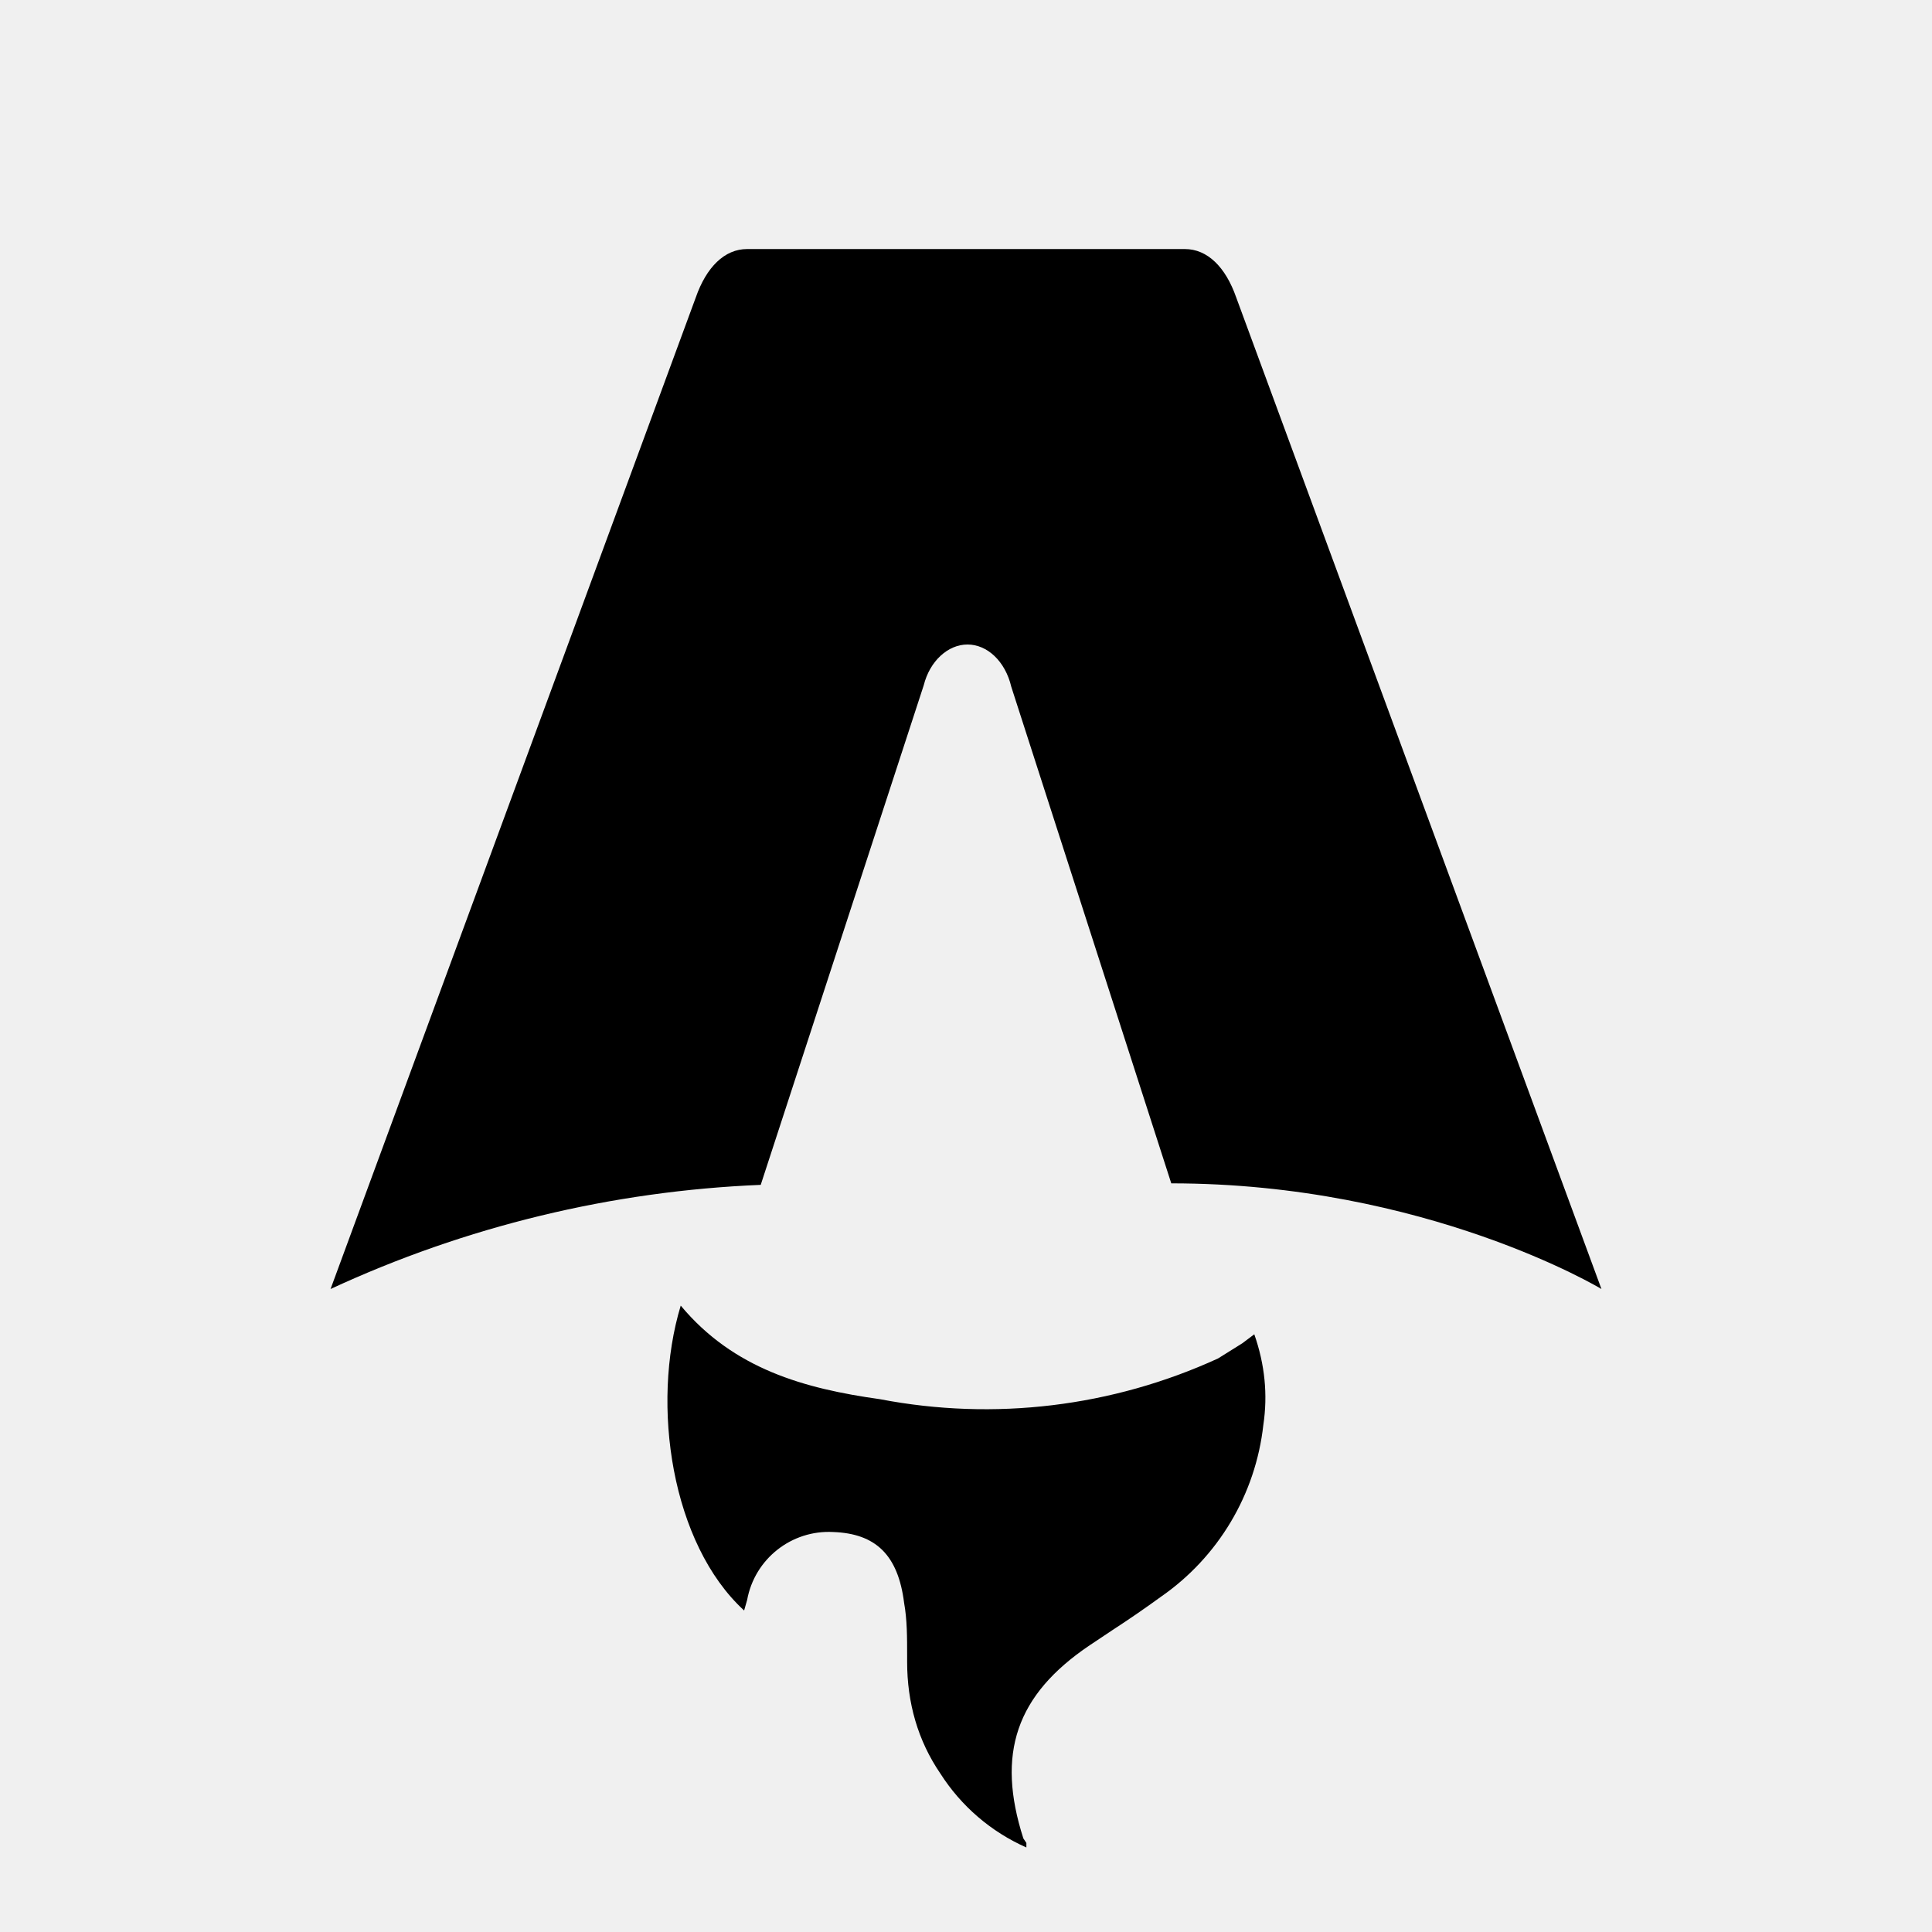
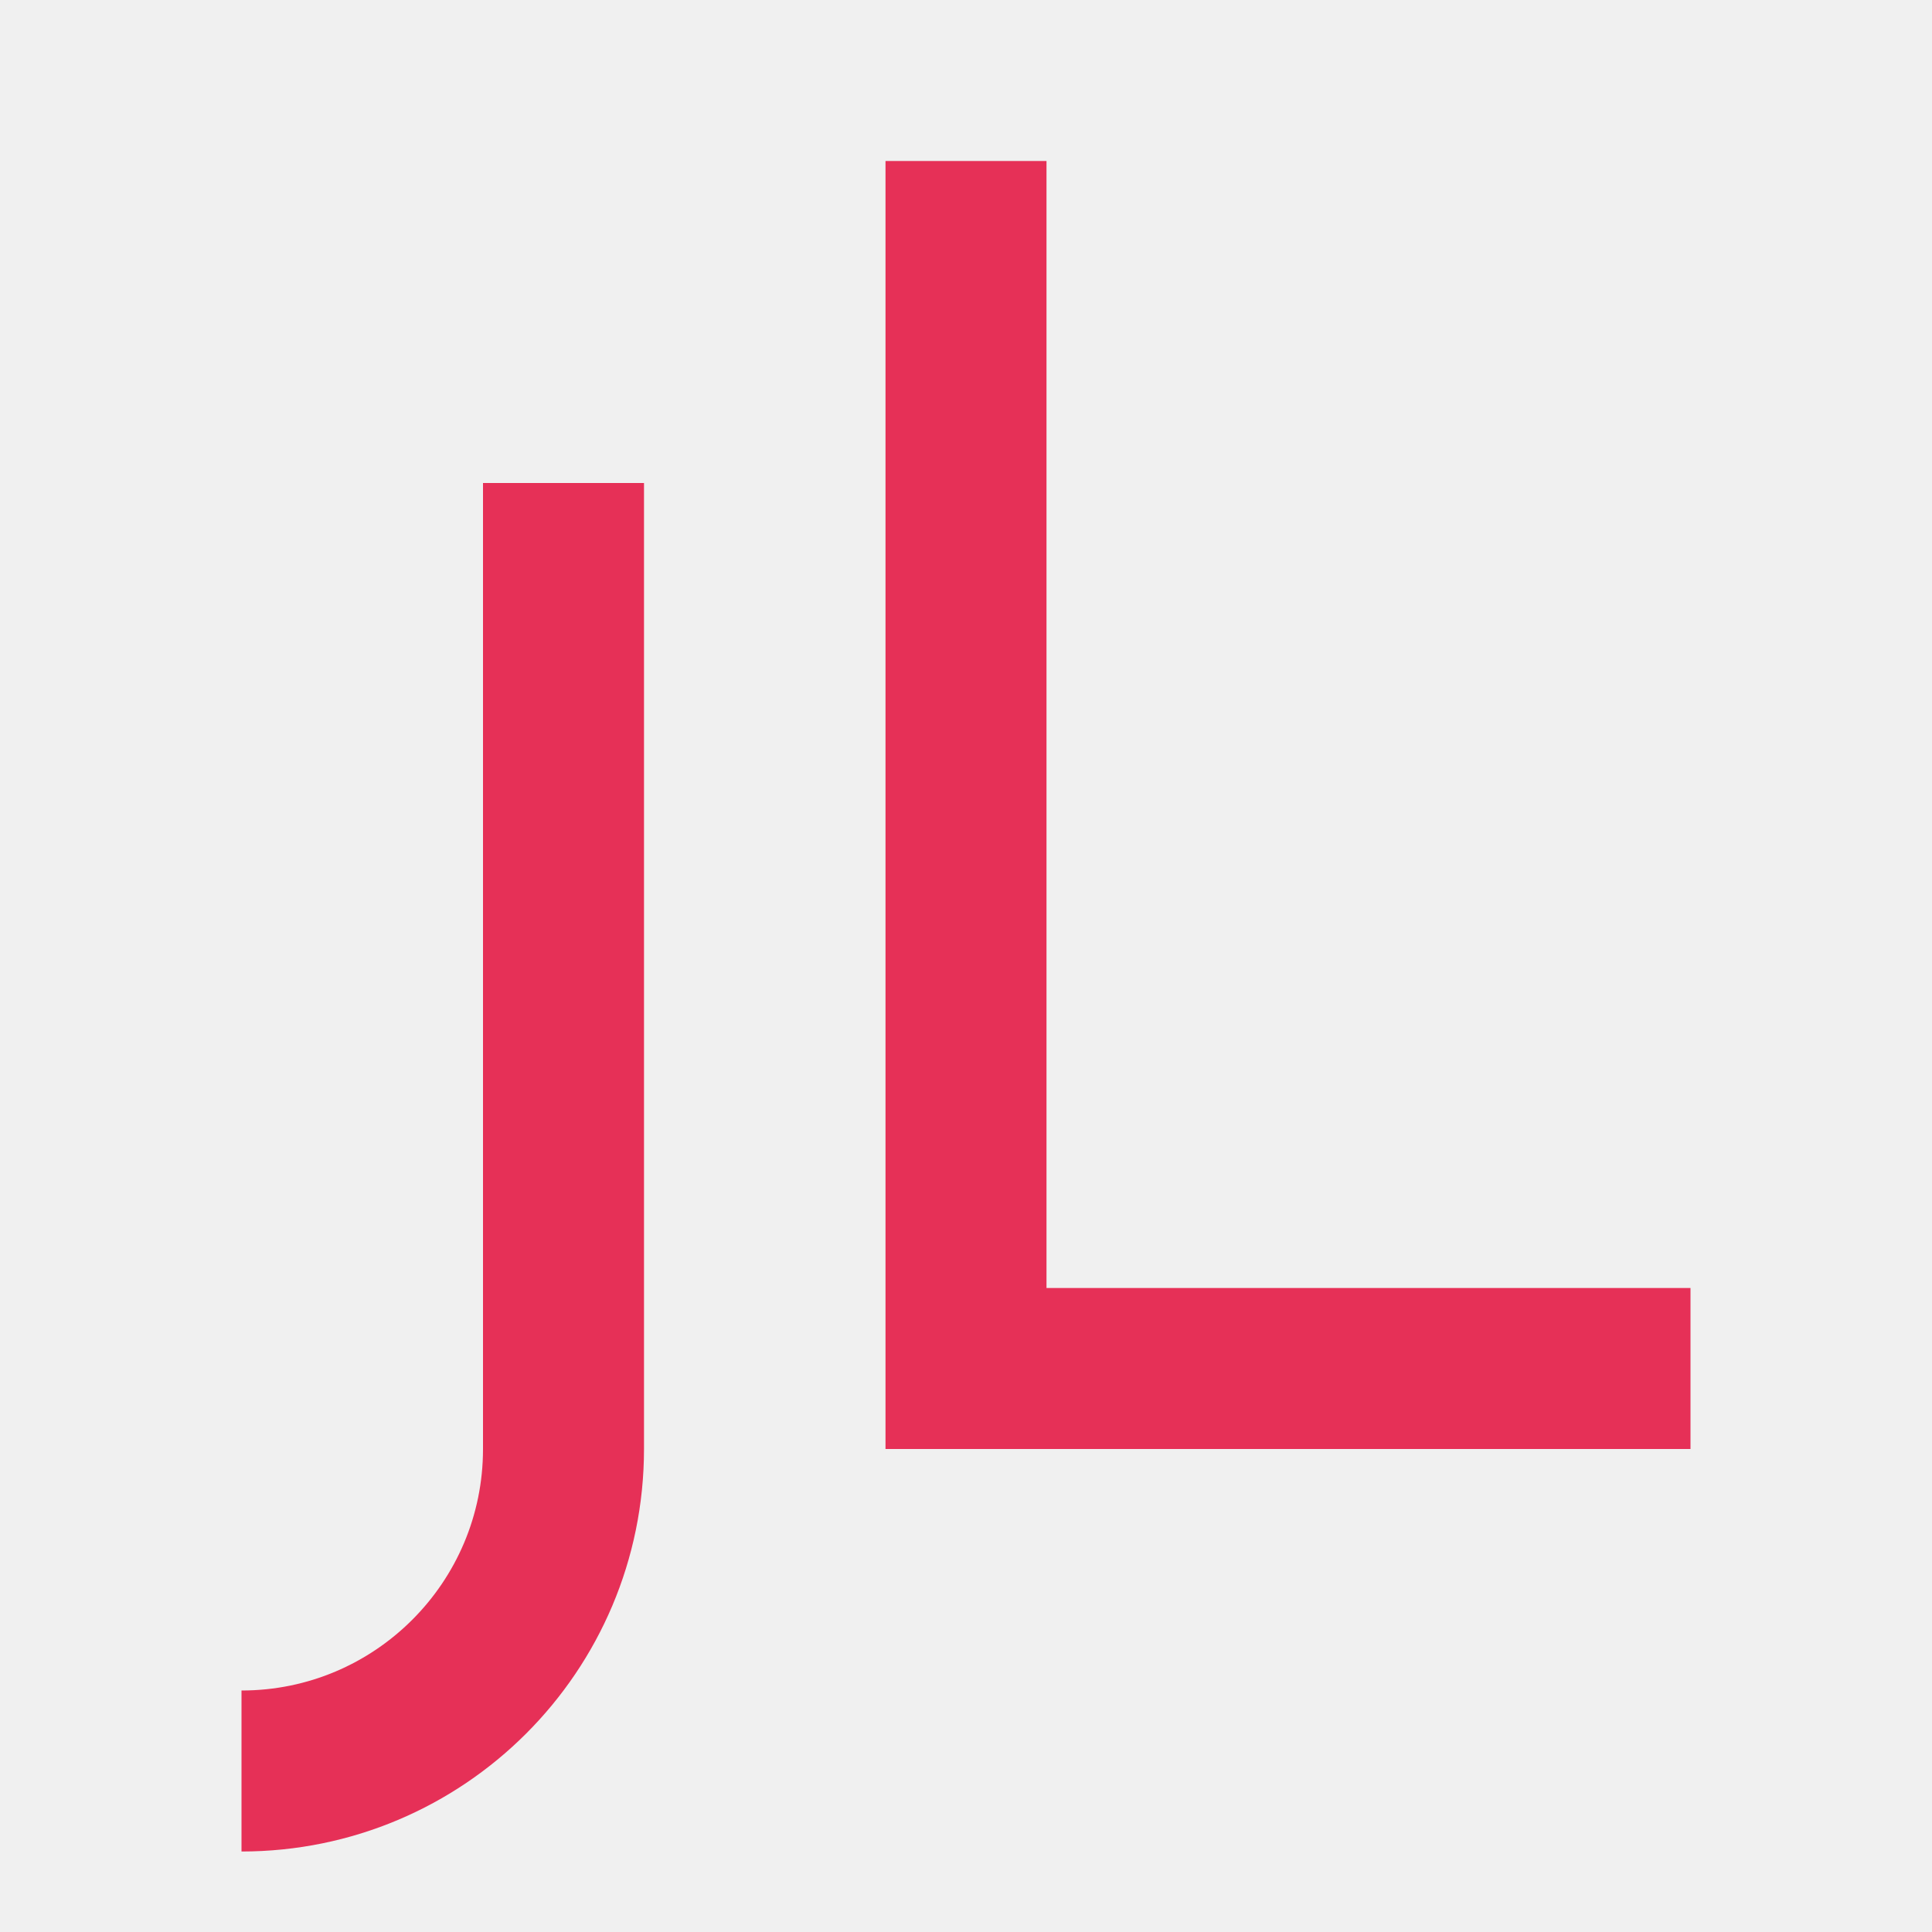
- <svg xmlns="http://www.w3.org/2000/svg" fill="none" viewBox="0 0 128 128">
-   <path d="M50.4 78.5a75.1 75.1 0 0 0-28.5 6.9l24.2-65.7c.7-2 1.9-3.2 3.4-3.2h29c1.5 0 2.7 1.2 3.4 3.2l24.2 65.7s-11.6-7-28.5-7L67 45.5c-.4-1.7-1.6-2.8-2.9-2.8-1.3 0-2.5 1.1-2.9 2.7L50.4 78.5Zm-1.1 28.2Zm-4.2-20.2c-2 6.6-.6 15.8 4.2 20.2a17.5 17.5 0 0 1 .2-.7 5.5 5.5 0 0 1 5.7-4.5c2.8.1 4.3 1.5 4.7 4.7.2 1.1.2 2.3.2 3.5v.4c0 2.7.7 5.2 2.2 7.4a13 13 0 0 0 5.7 4.9v-.3l-.2-.3c-1.8-5.6-.5-9.5 4.4-12.8l1.5-1a73 73 0 0 0 3.2-2.2 16 16 0 0 0 6.8-11.4c.3-2 .1-4-.6-6l-.8.6-1.6 1a37 37 0 0 1-22.4 2.7c-5-.7-9.7-2-13.2-6.2Z" />
+ <svg xmlns="http://www.w3.org/2000/svg" fill="none" viewBox="16 16 96 96">
+   <path d="M 44 40 V 88 A 16 16 0 0 1 28 104" />
+   <path d="M 64 24 V 84 H 100" />
  <style>
-         path { fill: #000; }
+         path {
+             fill: none;
+             stroke: #e63057;
+             stroke-width: 8;
+             stroke-linecap: butt;
+             stroke-linejoin: miter;
+         }
        @media (prefers-color-scheme: dark) {
-             path { fill: #FFF; }
+             path { stroke: #ff4d6d; }
        }
    </style>
</svg>
